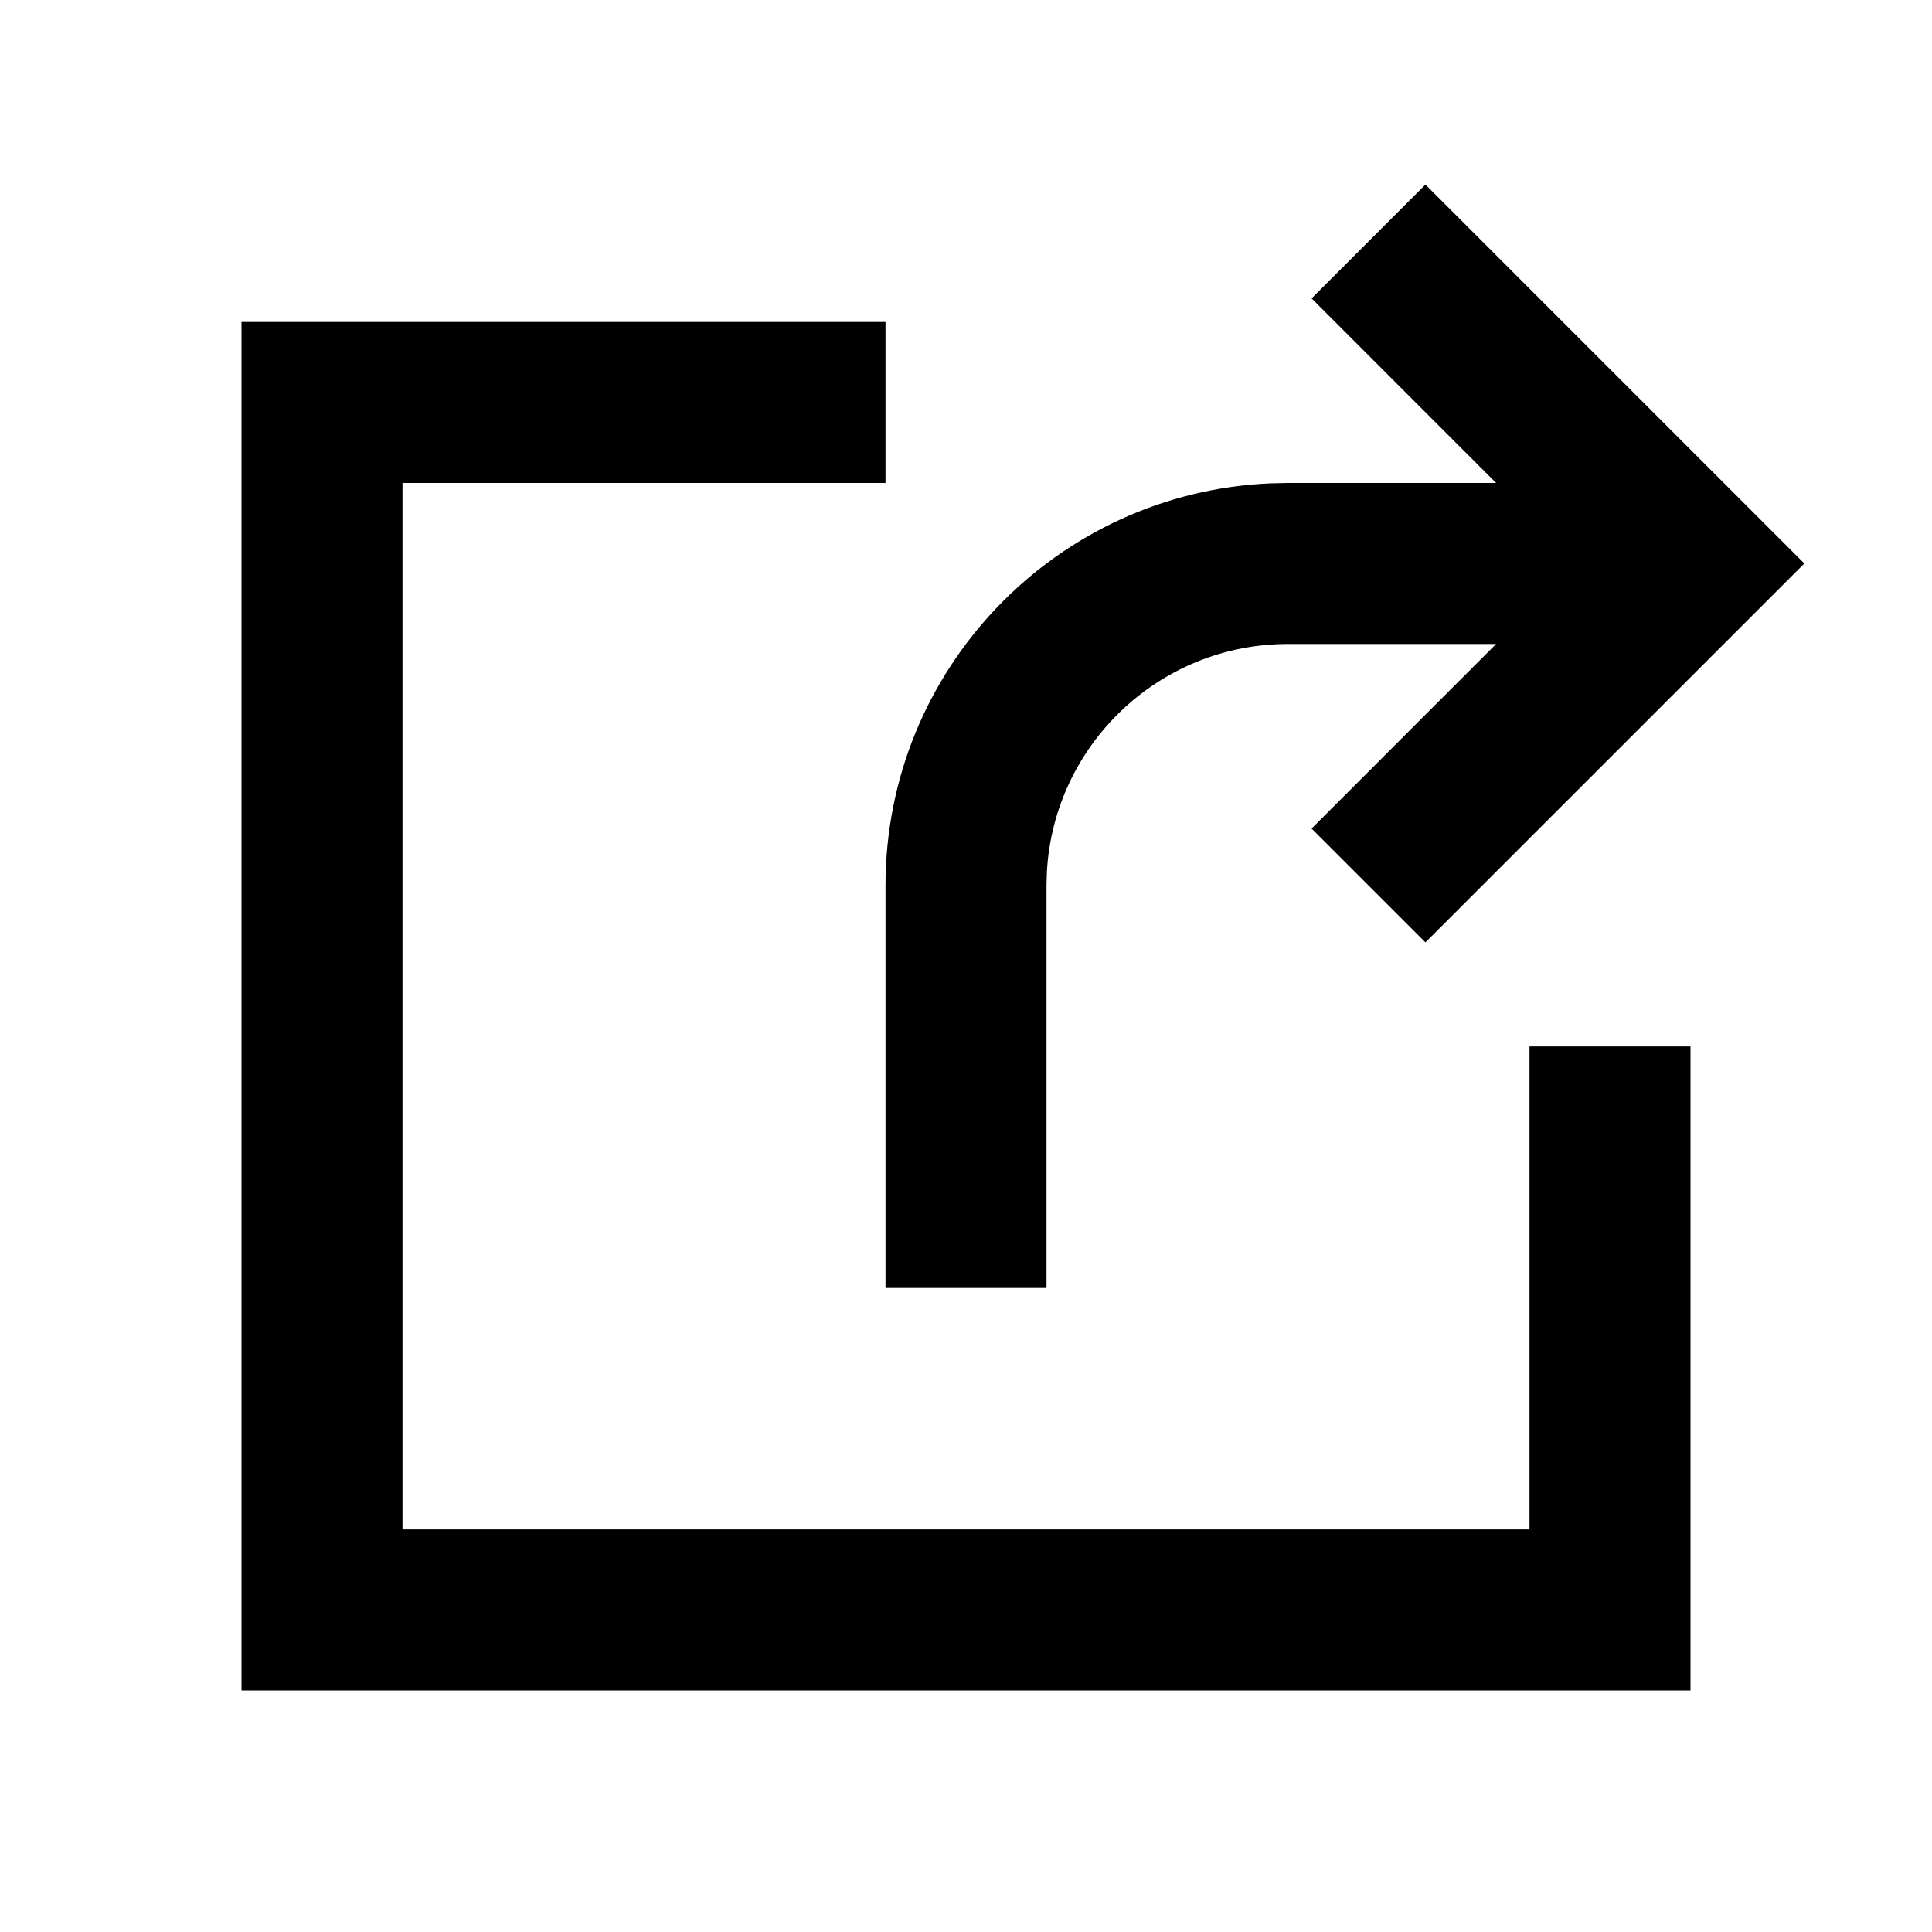
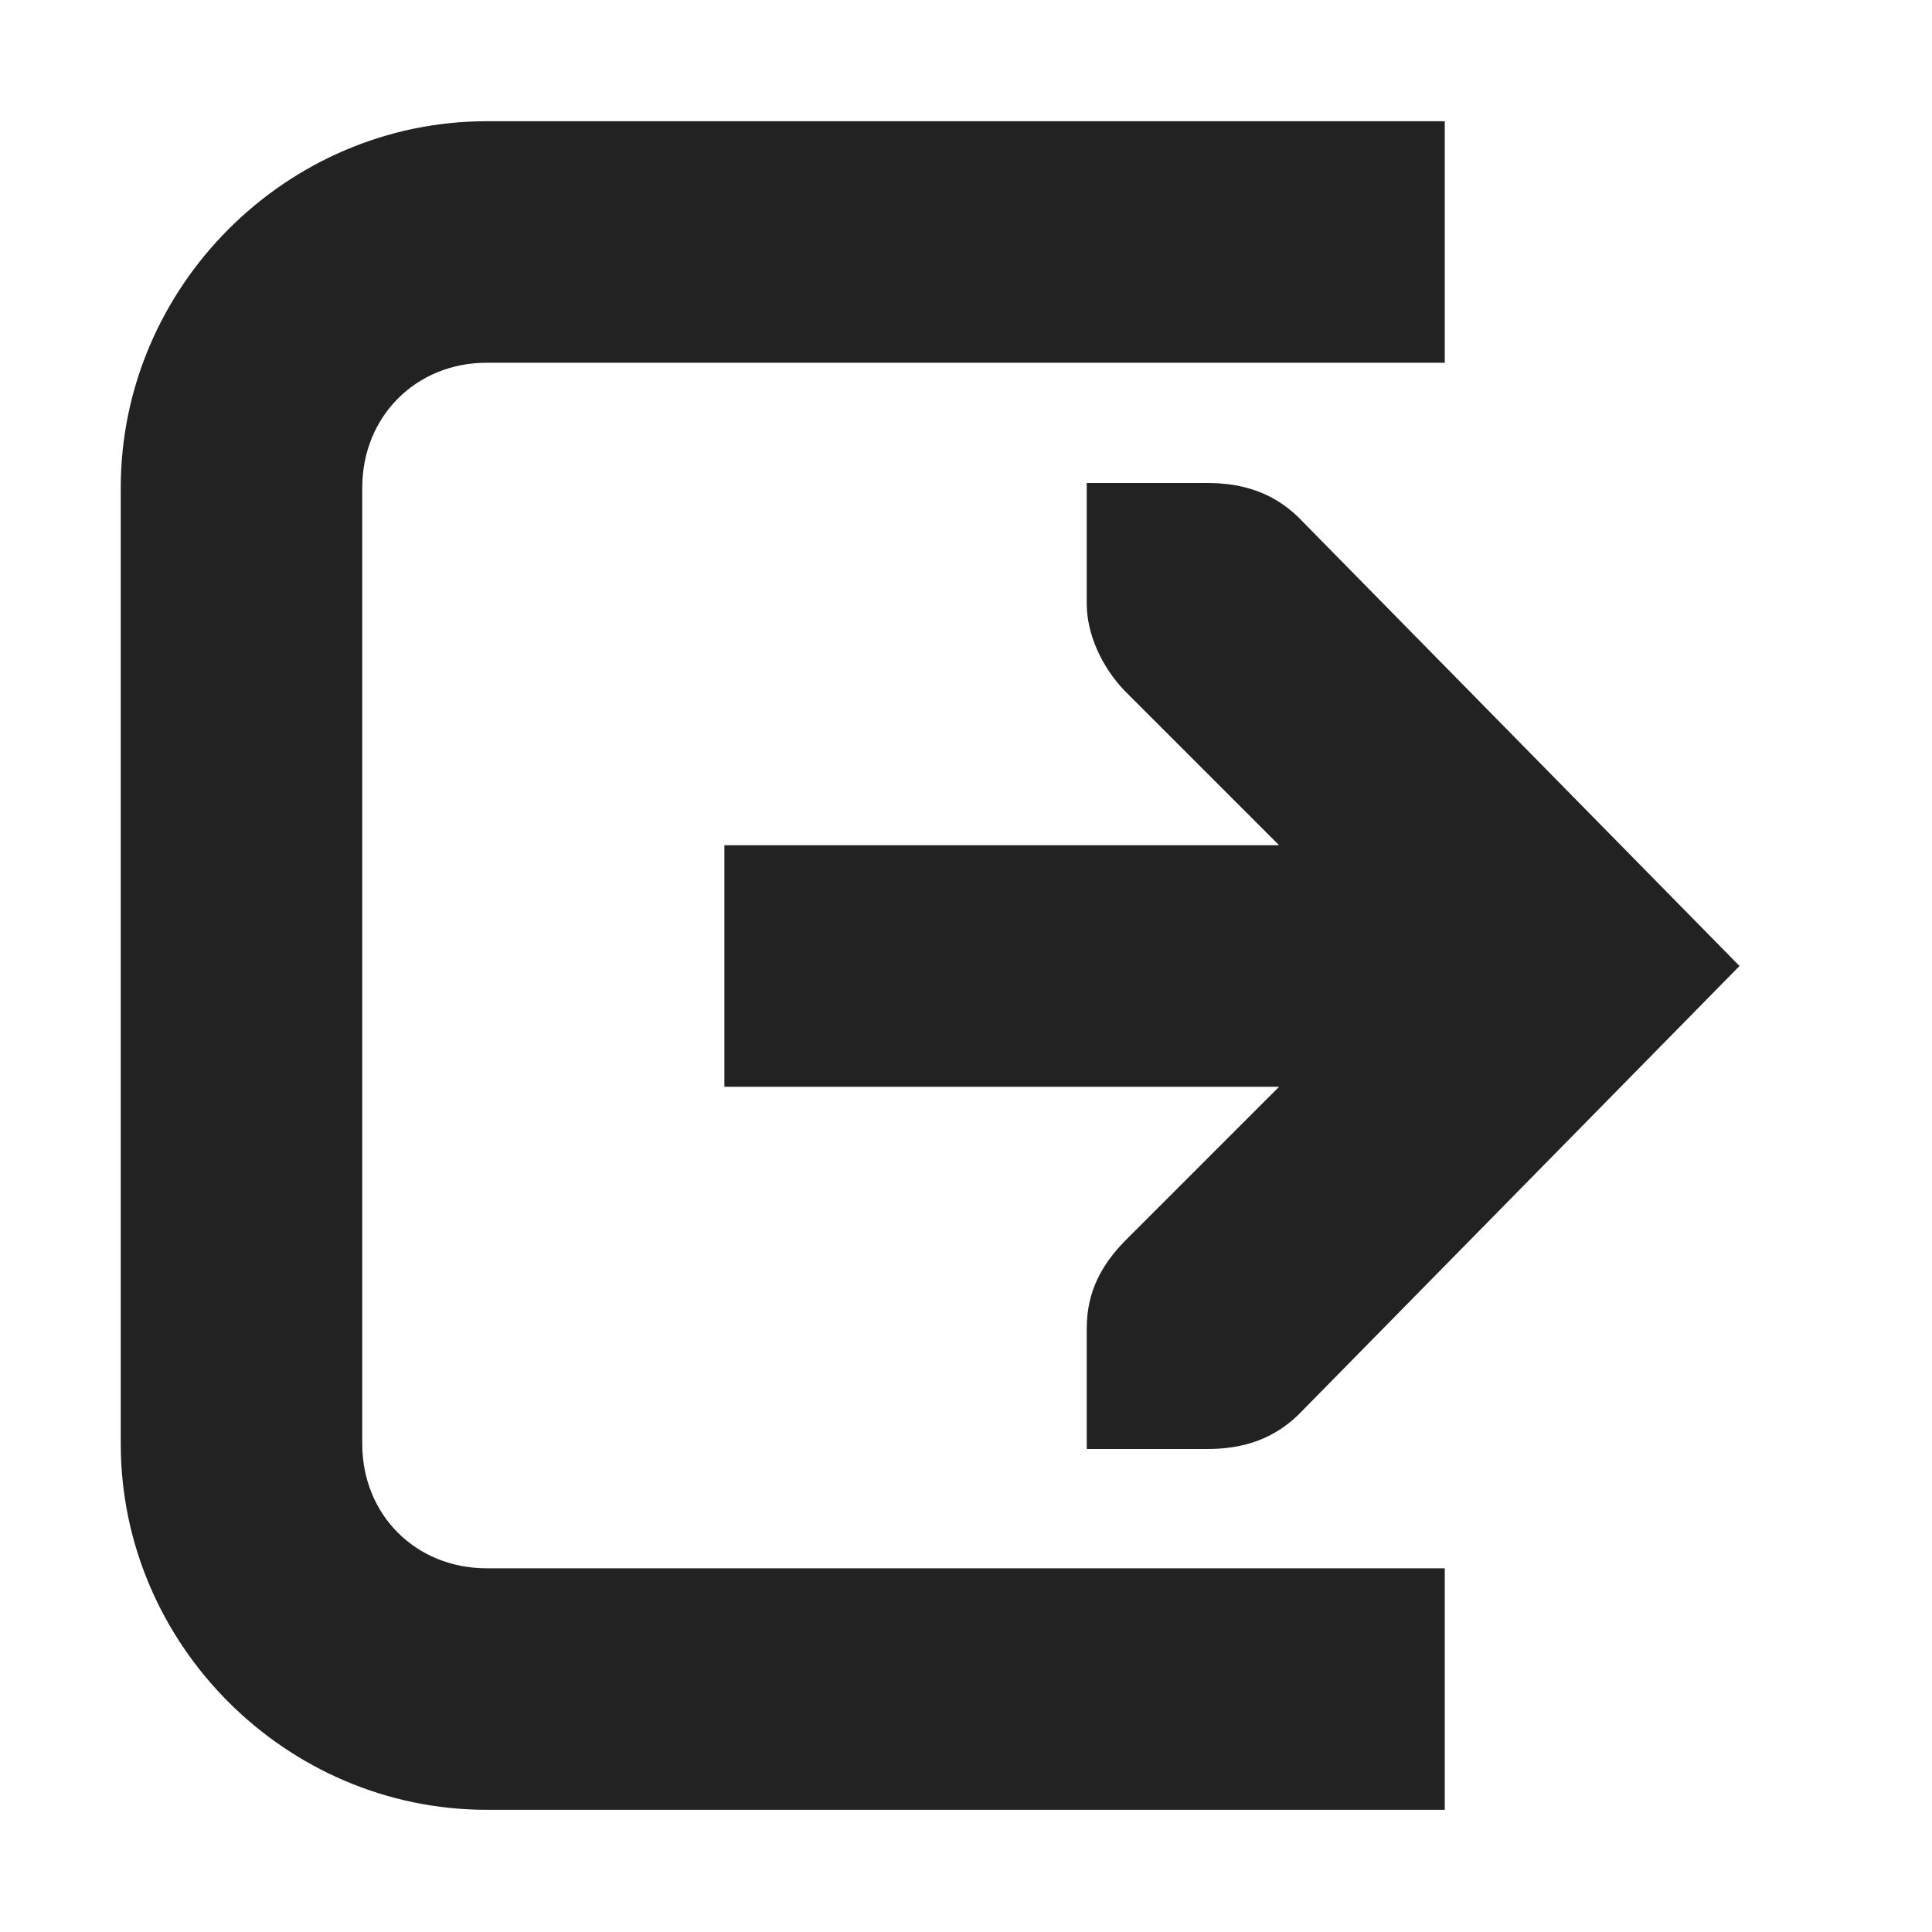
- <svg xmlns="http://www.w3.org/2000/svg" width="800px" height="800px" viewBox="0 0 512 512" version="1.1">
-   <g id="Page-1" stroke="none" stroke-width="1" fill="none" fill-rule="evenodd">
-     <g id="Combined-Shape" fill="#000000" transform="translate(64, 48.91506)">
-       <path d="M170.667,36.418 L170.667,79.085 L42.667,79.085 L42.667,356.418 L341.333,356.418 L341.333,228.418 L384,228.418 L384,399.085 L0,399.085 L0,36.418 L170.667,36.418 Z M313.752,0 L414.17,100.418 L313.752,200.837 L283.582,170.667 L332.485,121.751 L277.333,121.752 C243.249,121.752 215.389,148.395 213.442,181.991 L213.333,185.752 L213.333,292.418 L170.667,292.418 L170.667,185.752 C170.667,128.392 215.943,81.606 272.706,79.183 L277.333,79.085 L332.484,79.084 L283.582,30.17 L313.752,0 Z">
- 
- </path>
-     </g>
-   </g>
+ <svg xmlns="http://www.w3.org/2000/svg" height="16px" viewBox="0 0 16 16" width="16px">
+   <path d="m 4.031 1.004 c -1.66 0 -3.031 1.371 -3.031 3.035 v 7.918 c 0 1.664 1.371 3.031 3.031 3.031 h 7.934 v -2 h -7.934 c -0.586 0 -1.031 -0.441 -1.031 -1.031 v -7.918 c 0 -0.59 0.445 -1.035 1.031 -1.035 h 7.934 v -2 z m 4.969 2.996 v 1 c 0 0.258 0.129 0.527 0.312 0.719 l 1.281 1.281 h -4.594 v 2 h 4.594 l -1.281 1.281 c -0.184 0.191 -0.312 0.41 -0.312 0.719 v 1 h 1 c 0.309 0 0.551 -0.09 0.75 -0.281 l 3.656 -3.719 l -3.656 -3.719 c -0.199 -0.191 -0.441 -0.281 -0.75 -0.281 z m 0 0" fill="#222222" />
</svg>
